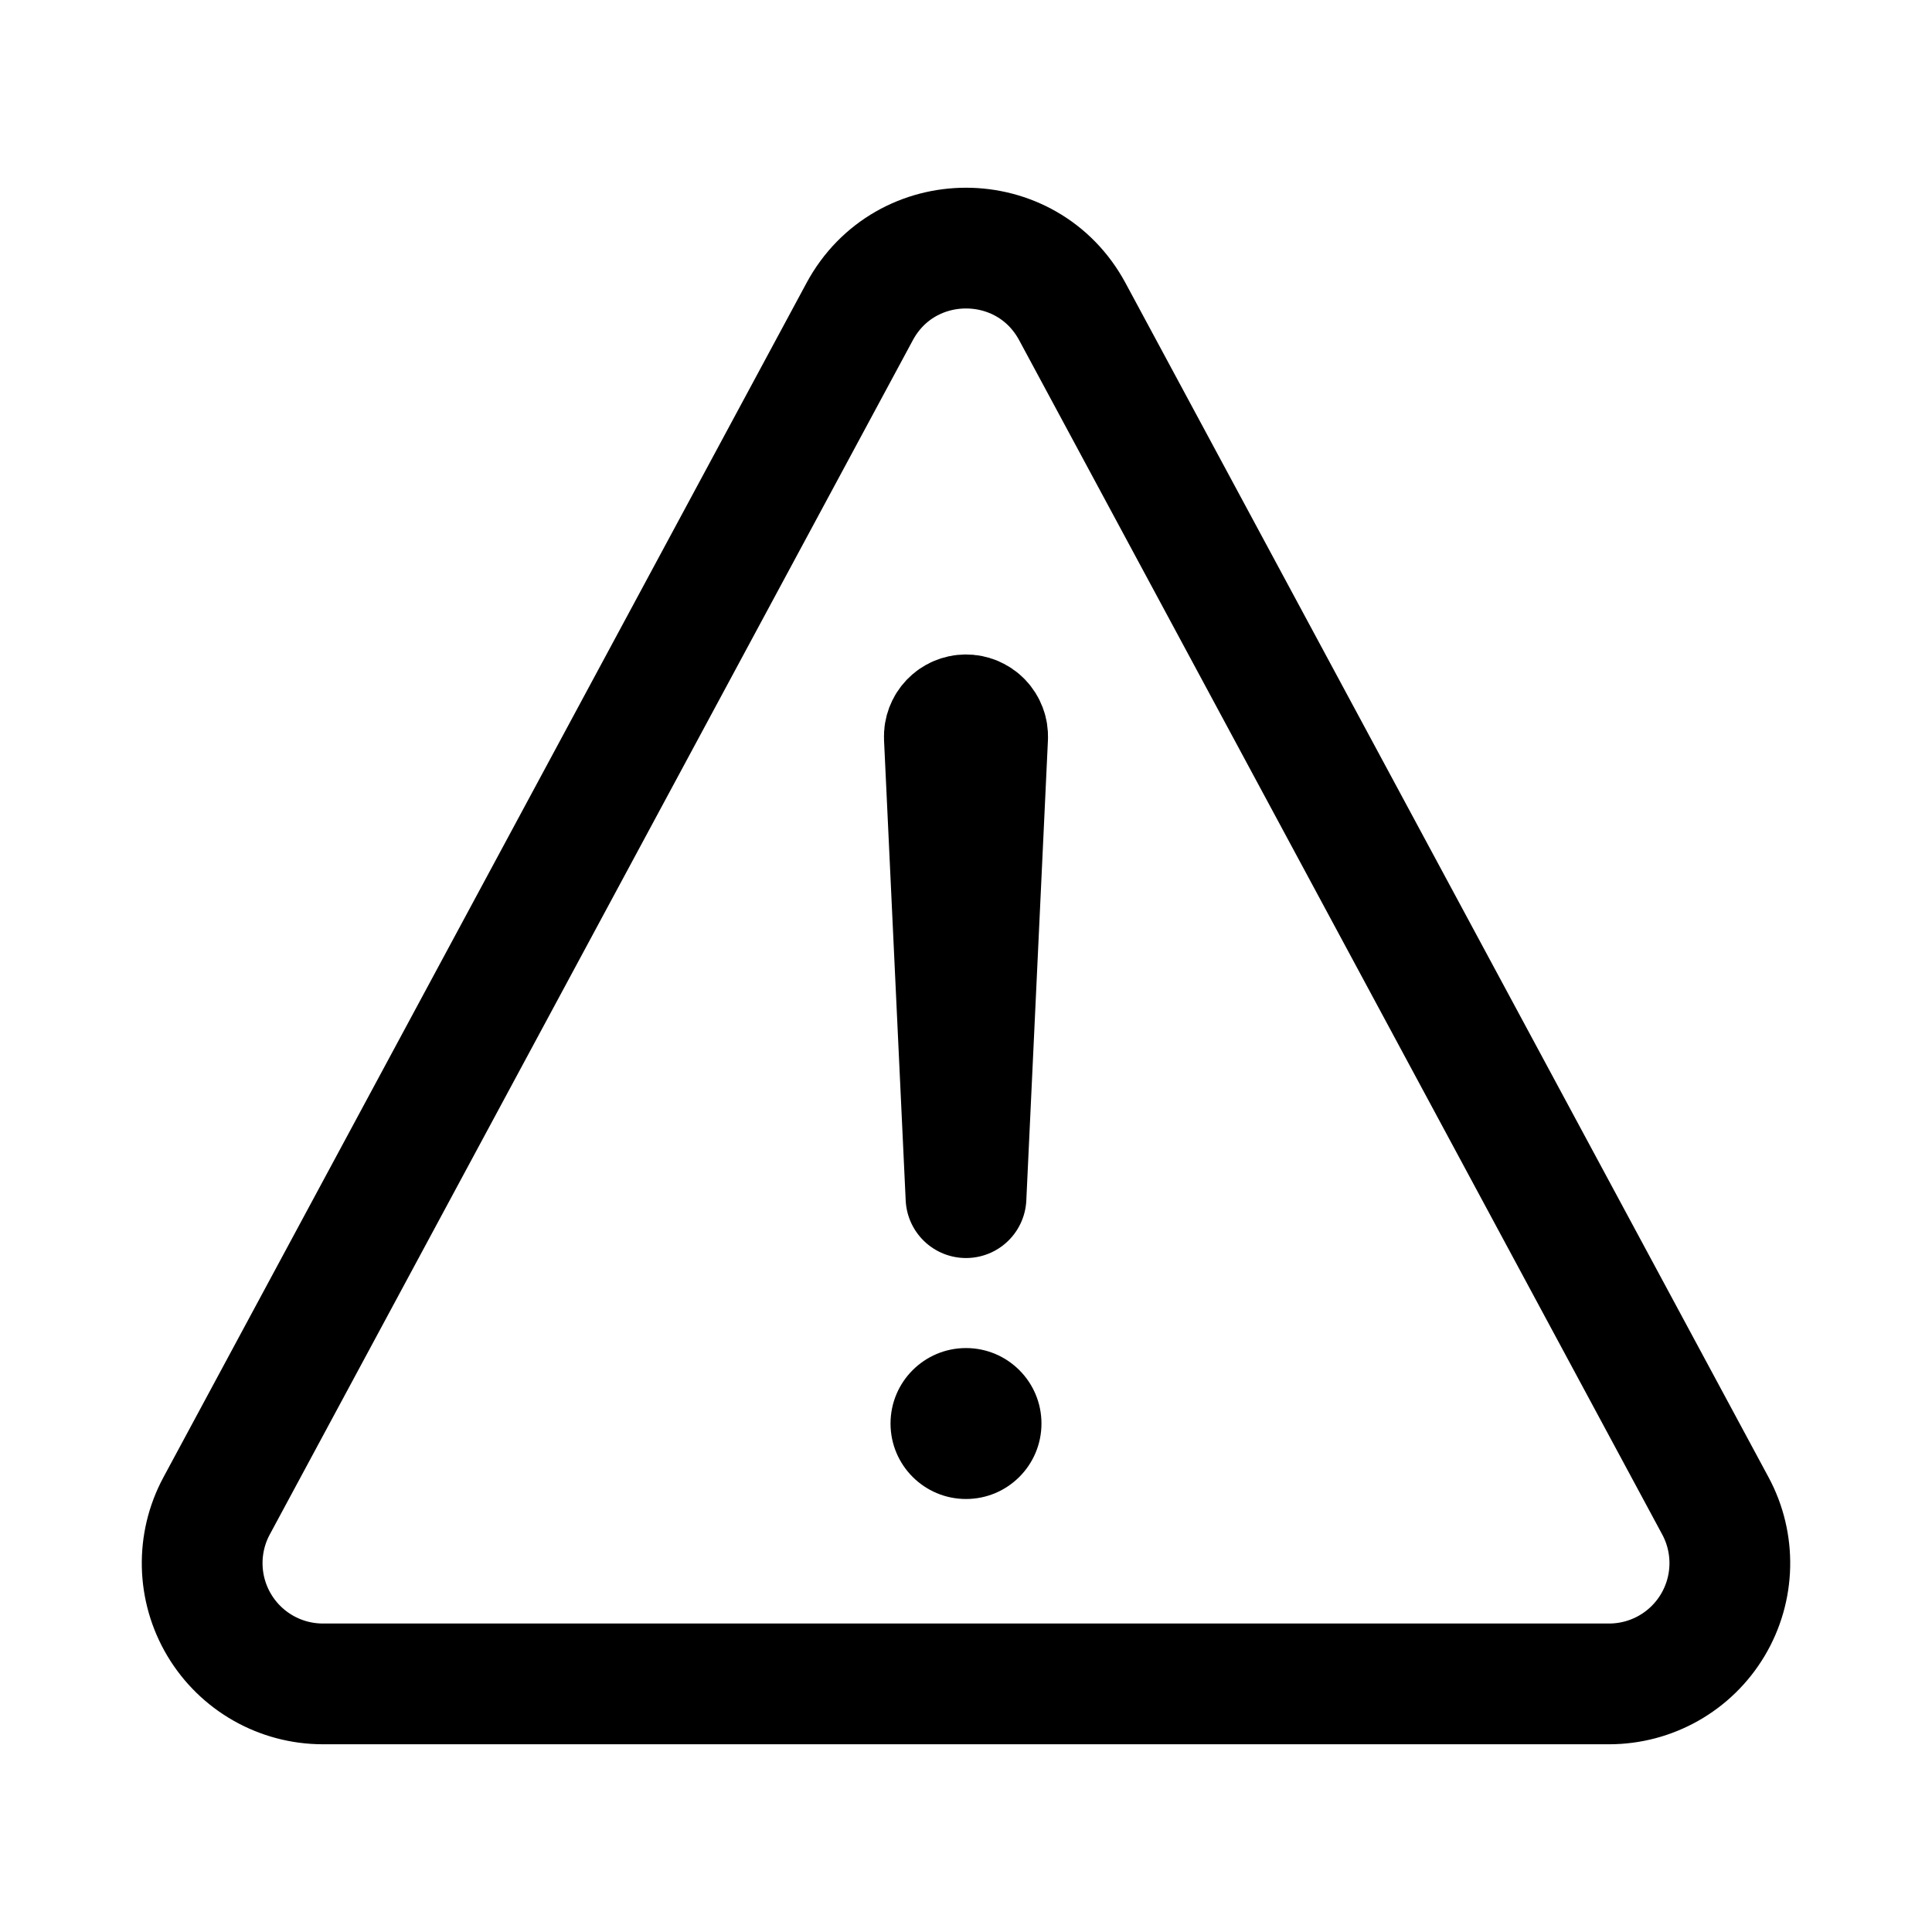
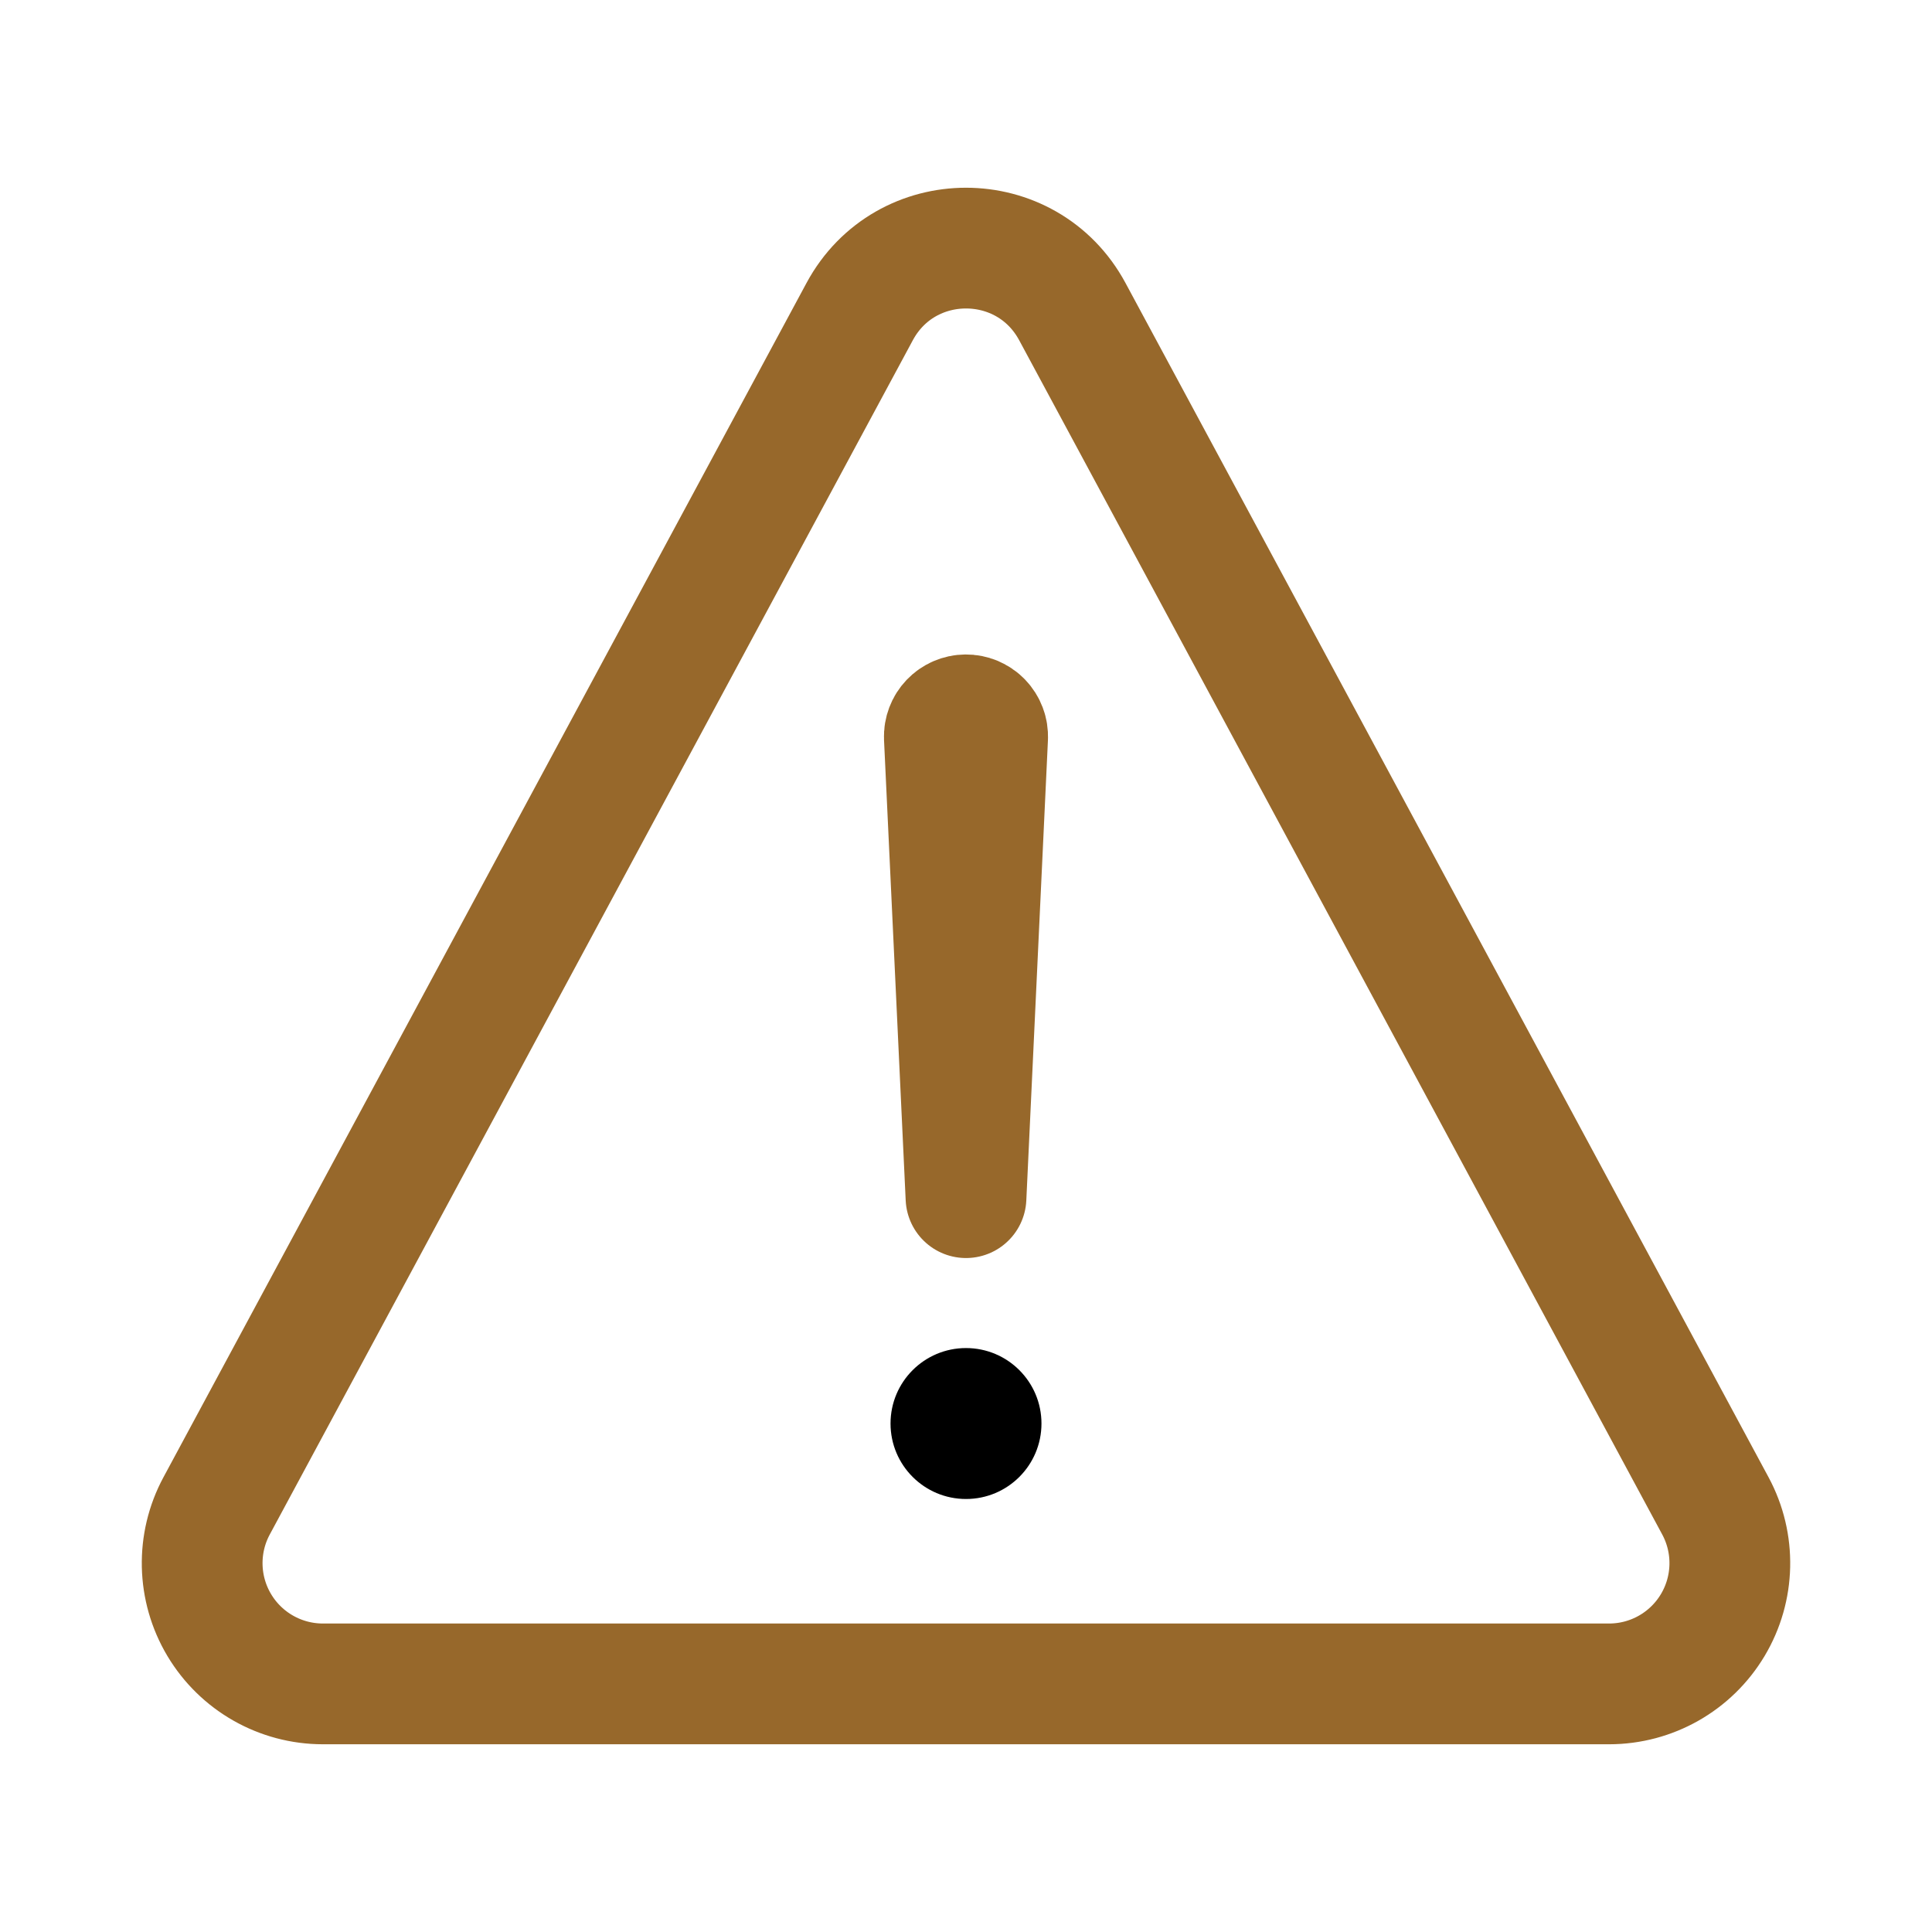
<svg xmlns="http://www.w3.org/2000/svg" width="800px" height="800px" viewBox="0 0 512 512">
-   <path d="M85.57,446.25H426.43a32,32,0,0,0,28.17-47.17L284.18,82.58c-12.09-22.44-44.27-22.44-56.36,0L57.4,399.08A32,32,0,0,0,85.57,446.25Z" style="fill:none;stroke:#000000;stroke-linecap:round;stroke-linejoin:round;stroke-width:32px" />
-   <path d="M250.26,195.39l5.74,122,5.73-121.95a5.74,5.74,0,0,0-5.79-6h0A5.74,5.74,0,0,0,250.26,195.39Z" style="fill:none;stroke:#000000;stroke-linecap:round;stroke-linejoin:round;stroke-width:32px" />
+   <path d="M85.57,446.25H426.43a32,32,0,0,0,28.17-47.17L284.18,82.58c-12.09-22.44-44.27-22.44-56.36,0L57.4,399.08A32,32,0,0,0,85.57,446.25Z" style="fill:none;stroke:#97682BFF;stroke-linecap:round;stroke-linejoin:round;stroke-width:32px" />
+   <path d="M250.26,195.39l5.74,122,5.73-121.95a5.74,5.74,0,0,0-5.79-6h0A5.74,5.74,0,0,0,250.26,195.39Z" style="fill:none;stroke:#97682BFF;stroke-linecap:round;stroke-linejoin:round;stroke-width:32px" />
  <path d="M256,397.25a20,20,0,1,1,20-20A20,20,0,0,1,256,397.25Z" />
</svg>
